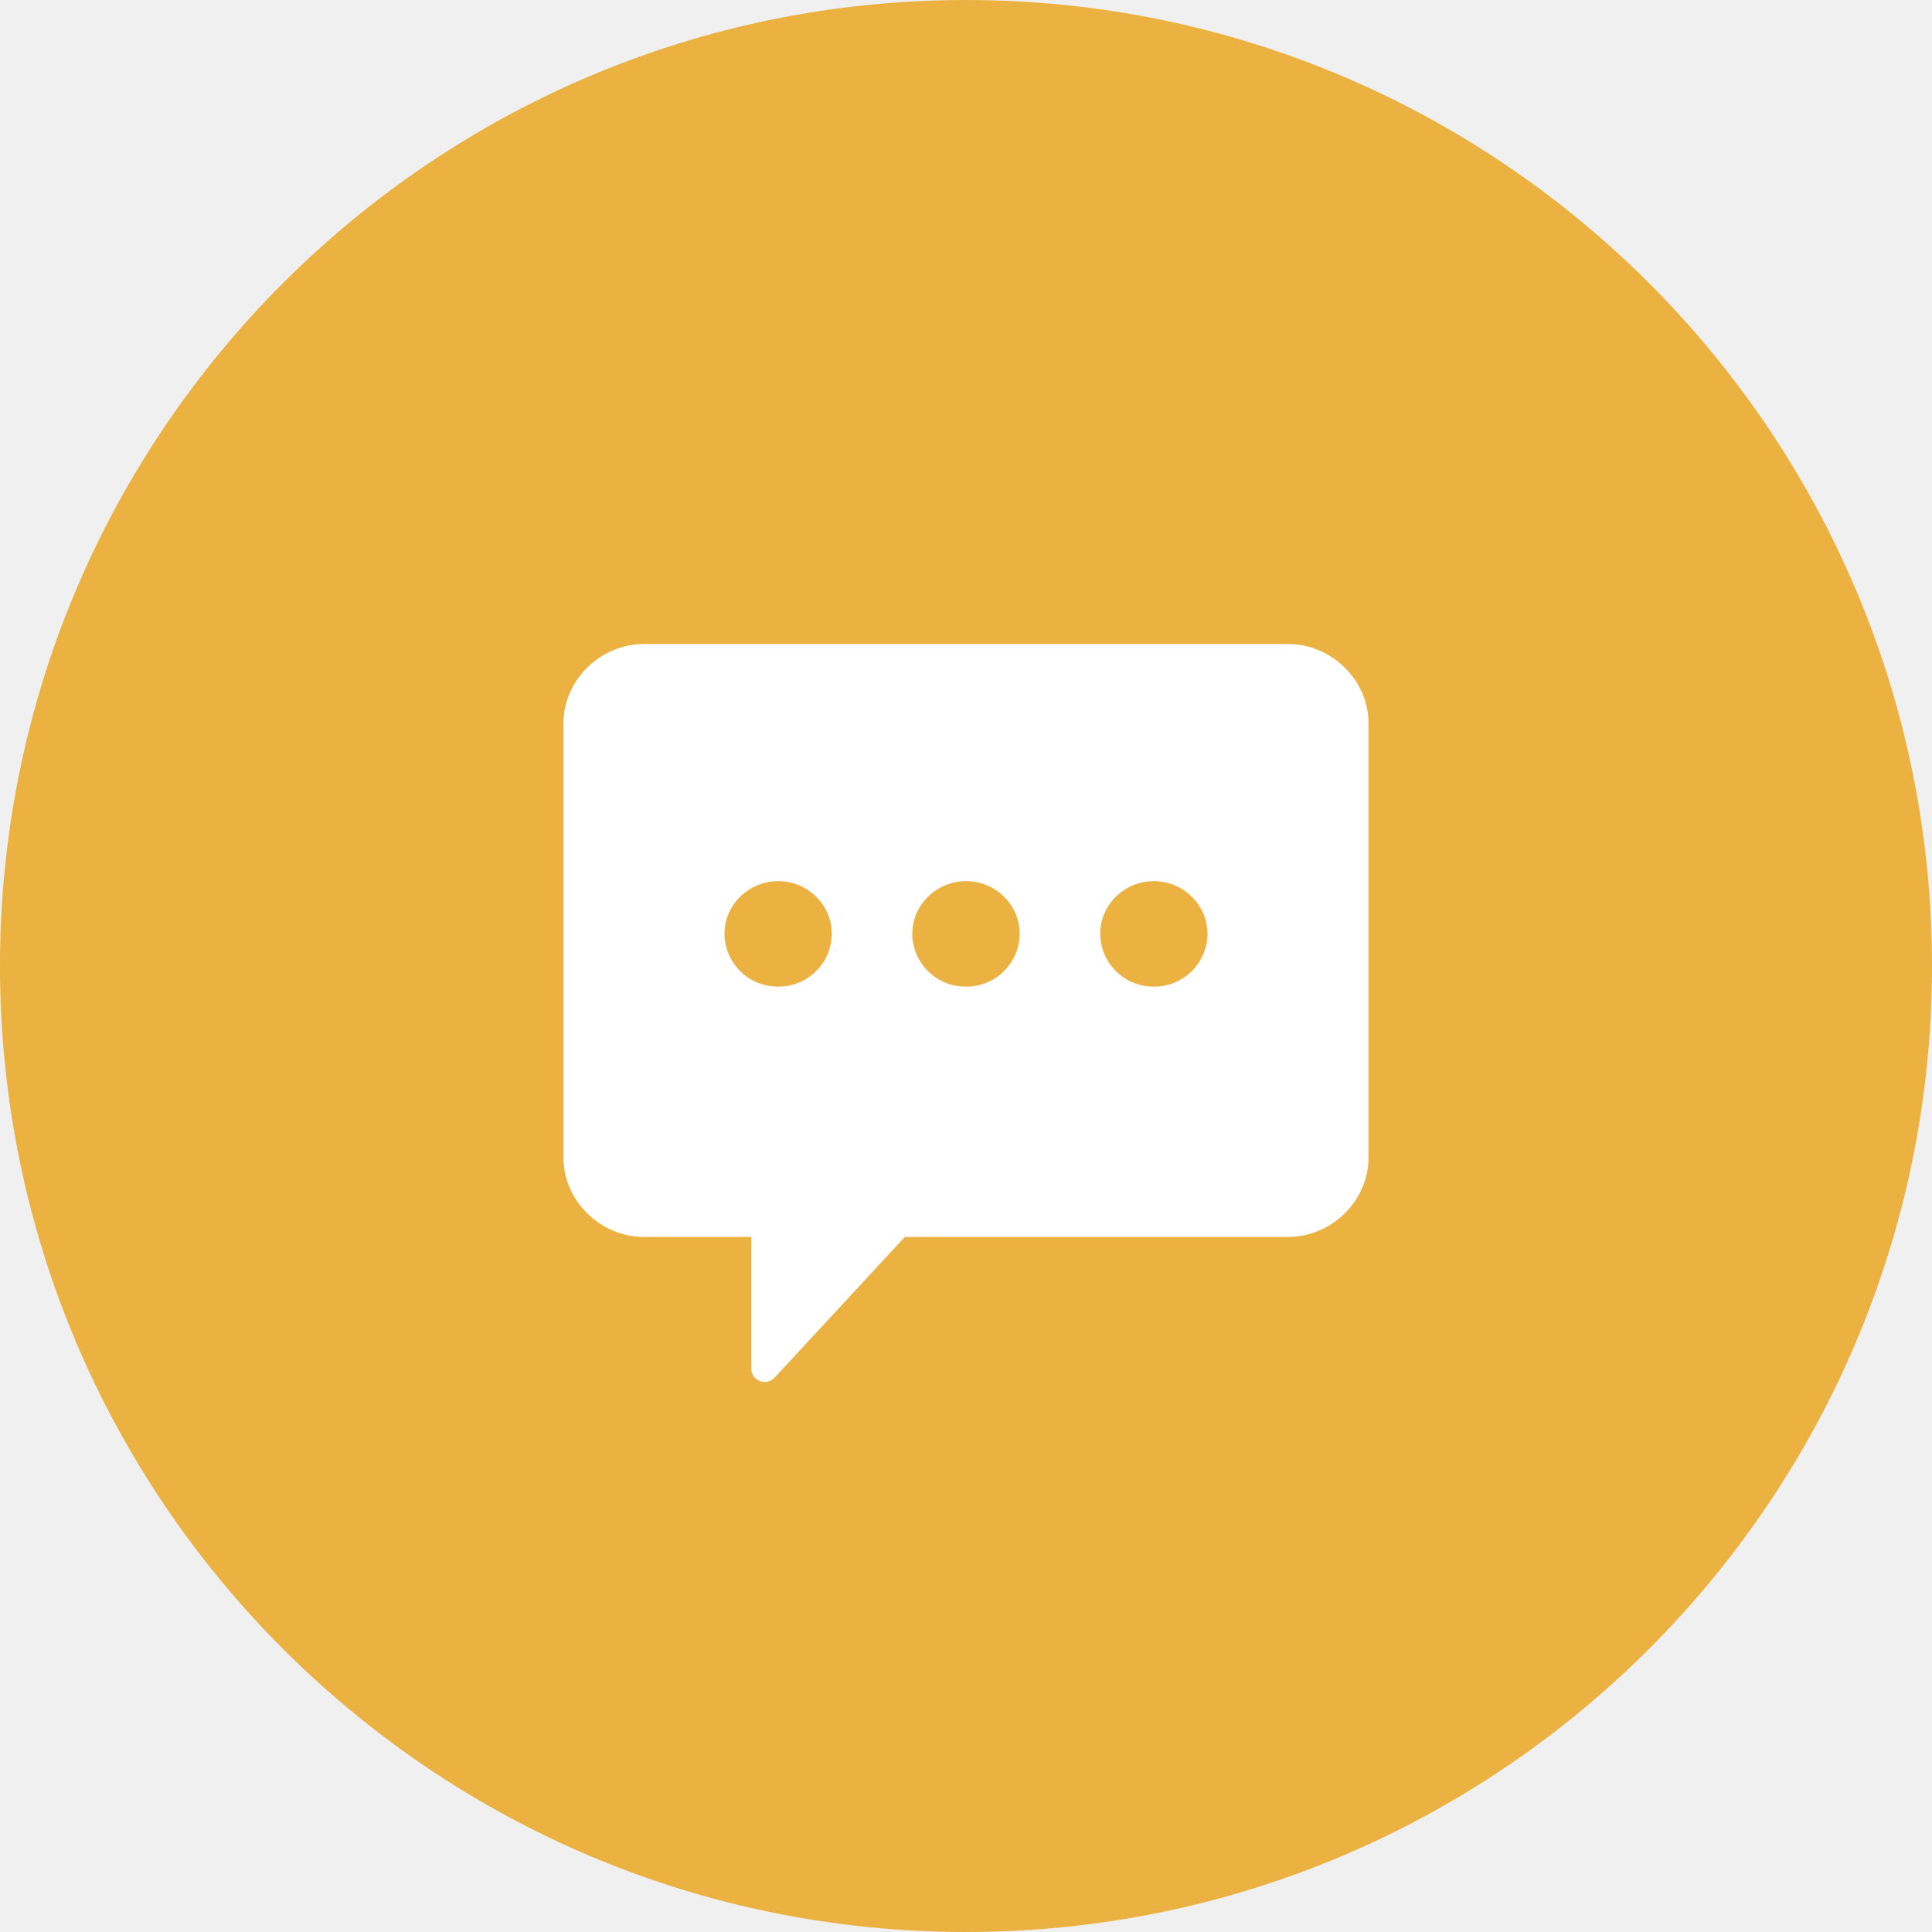
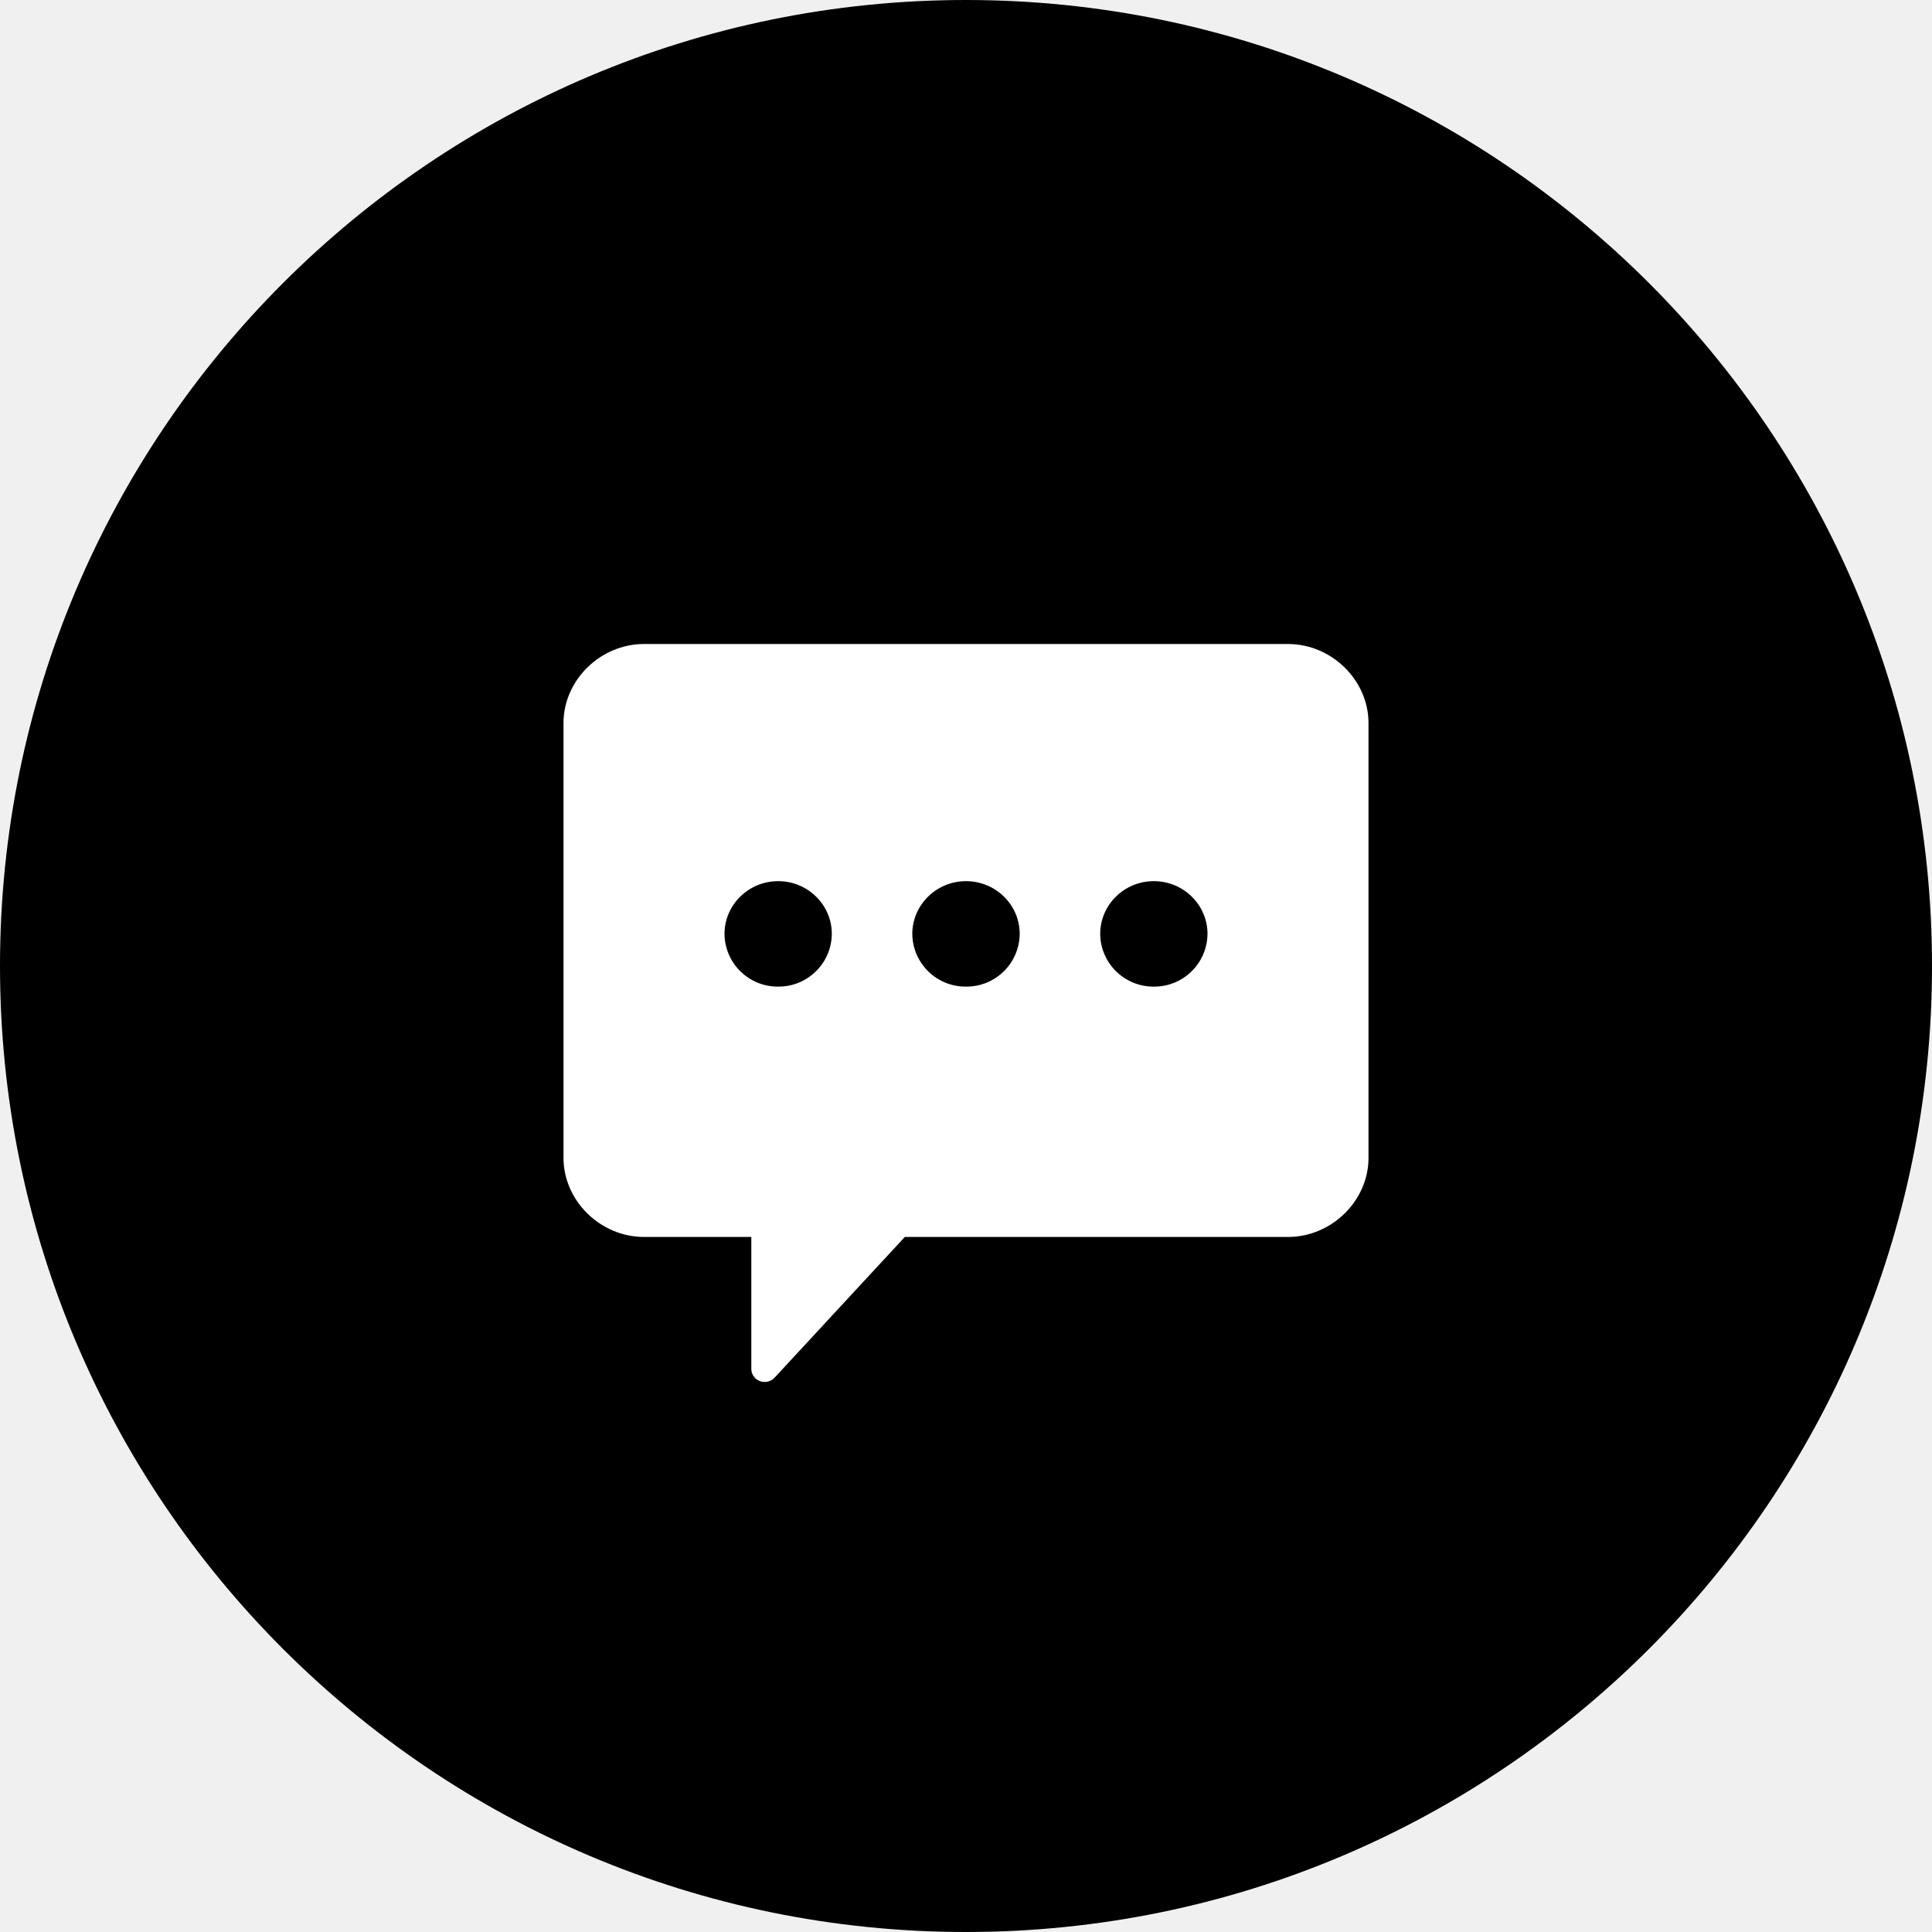
<svg xmlns="http://www.w3.org/2000/svg" width="24" height="24" viewBox="0 0 24 24">
-   <g fill="none" fill-rule="evenodd">
-     <path d="M0 0h24v24H0z" />
-     <path fill="#EBB242" fill-rule="nonzero" d="M12 0C5.376 0 0 5.376 0 12s5.376 12 12 12 12-5.376 12-12S18.624 0 12 0z" />
-     <path fill="#FFF" fill-rule="nonzero" d="M7 8.982v5.402c0 .532.458.982 1 .982h1.333v1.637a.164.164 0 0 0 .167.164.168.168 0 0 0 .123-.054l1.617-1.747H16c.542 0 1-.45 1-.982V8.982C17 8.45 16.542 8 16 8H8c-.542 0-1 .45-1 .982zm6.667 2.62c0-.362.299-.656.666-.656.368 0 .667.294.667.655a.661.661 0 0 1-.667.655.661.661 0 0 1-.666-.655zm-2.334 0c0-.362.3-.656.667-.656.368 0 .667.294.667.655a.661.661 0 0 1-.667.655.661.661 0 0 1-.667-.655zm-2.333 0c0-.362.299-.656.667-.656.367 0 .666.294.666.655a.661.661 0 0 1-.666.655.661.661 0 0 1-.667-.655z" />
-   </g>
+   <path fill-rule="nonzero" d="M12 0C5.376 0 0 5.376 0 12s5.376 12 12 12 12-5.376 12-12S18.624 0 12 0z" />
+   <path fill="#FFF" fill-rule="nonzero" d="M7 8.982v5.402c0 .532.458.982 1 .982h1.333v1.637a.164.164 0 0 0 .167.164.168.168 0 0 0 .123-.054l1.617-1.747H16c.542 0 1-.45 1-.982V8.982C17 8.45 16.542 8 16 8H8c-.542 0-1 .45-1 .982zm6.667 2.62c0-.362.299-.656.666-.656.368 0 .667.294.667.655a.661.661 0 0 1-.667.655.661.661 0 0 1-.666-.655zm-2.334 0c0-.362.3-.656.667-.656.368 0 .667.294.667.655a.661.661 0 0 1-.667.655.661.661 0 0 1-.667-.655zm-2.333 0c0-.362.299-.656.667-.656.367 0 .666.294.666.655a.661.661 0 0 1-.666.655.661.661 0 0 1-.667-.655z" />
</svg>
